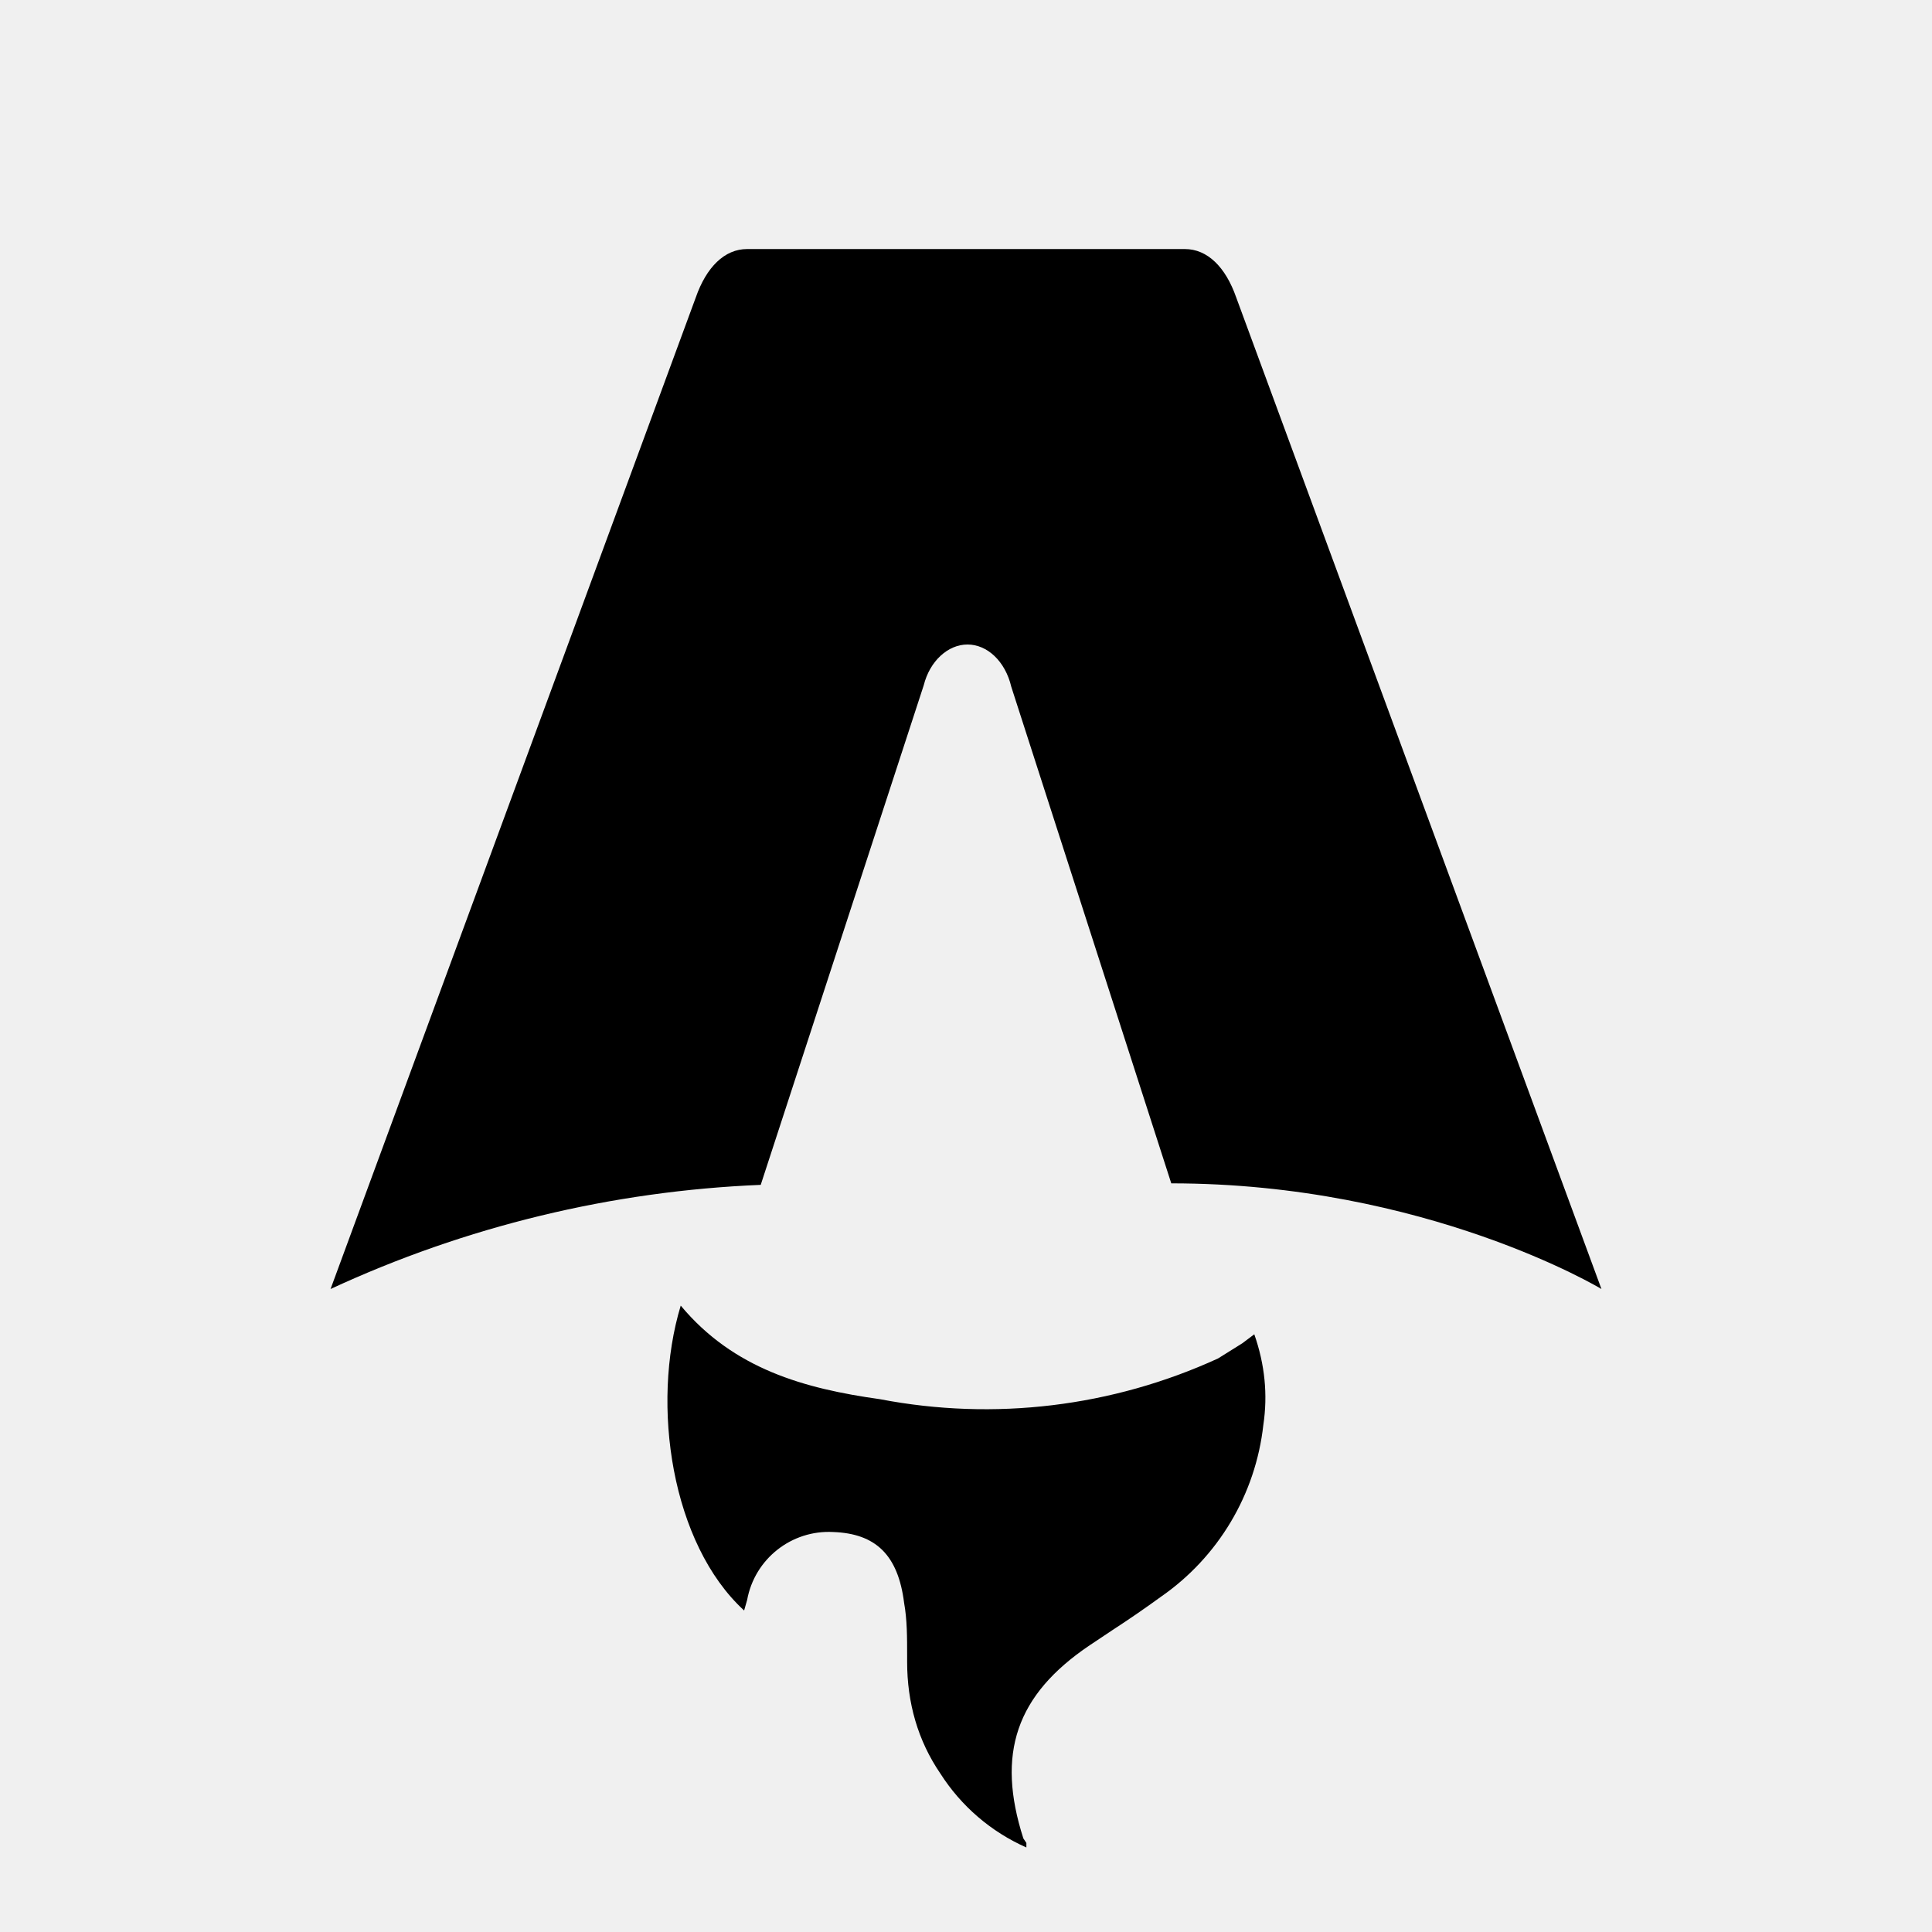
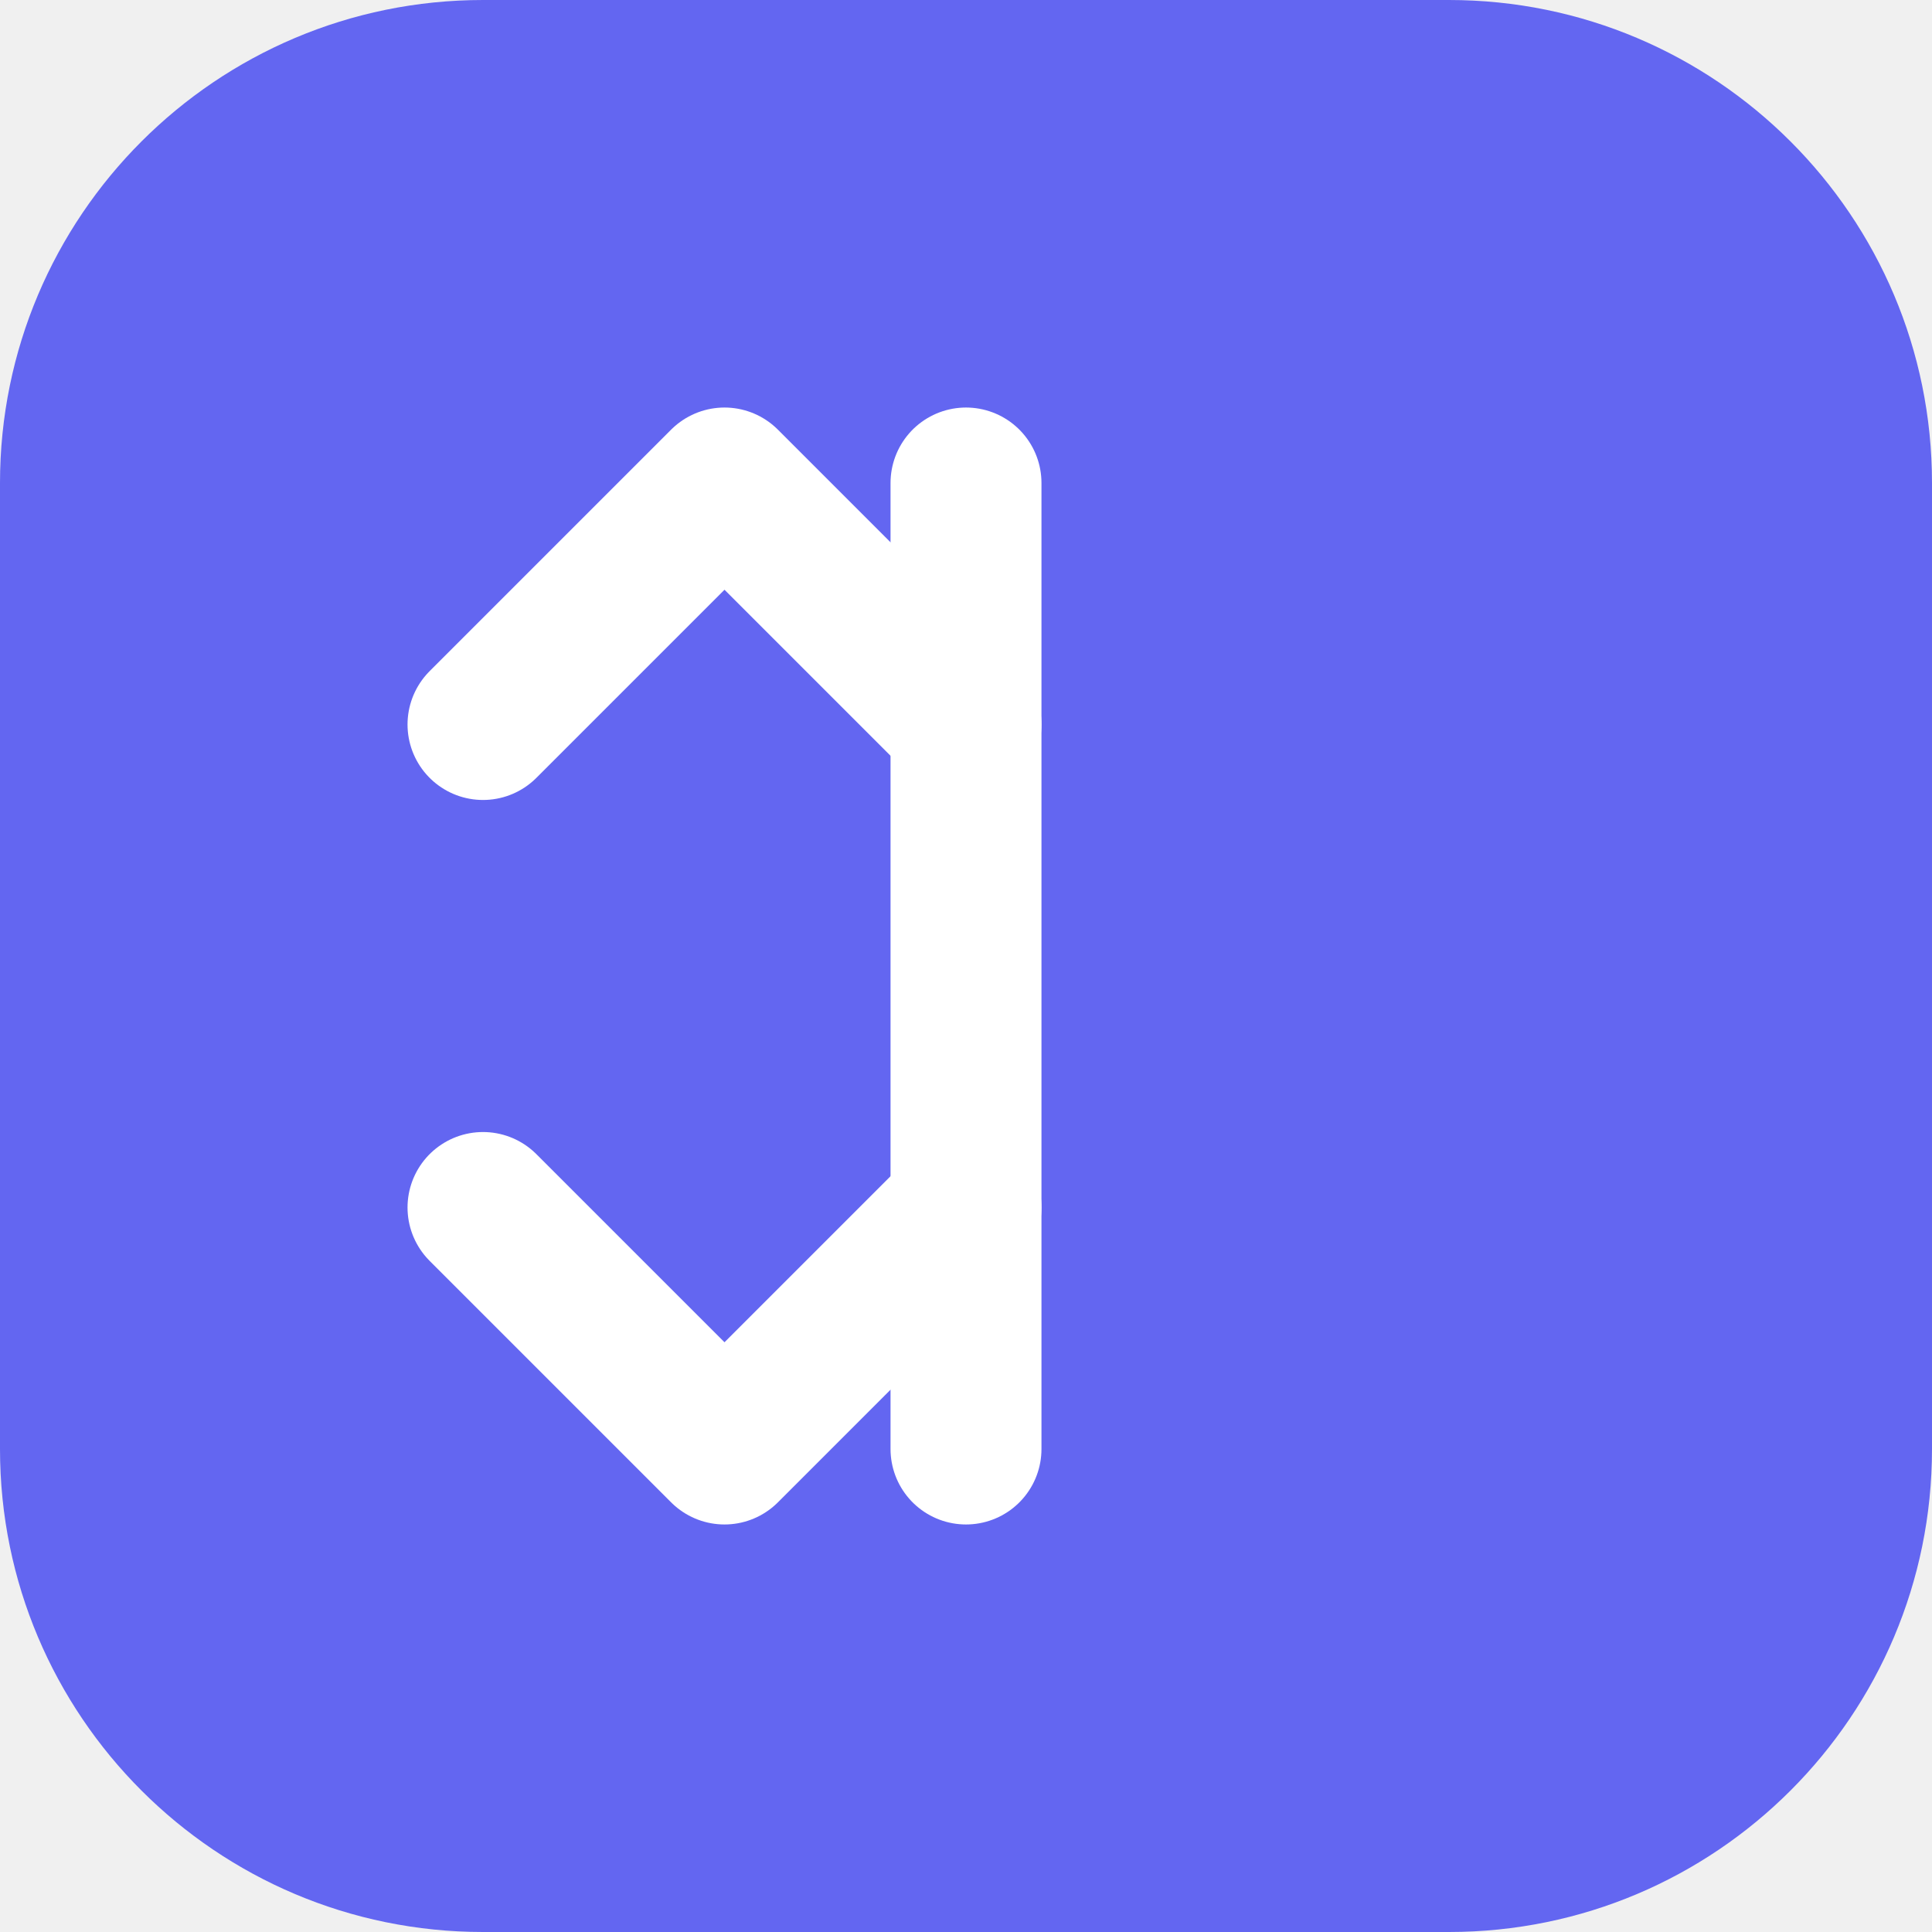
- <svg xmlns="http://www.w3.org/2000/svg" fill="none" viewBox="0 0 128 128">
-   <path d="M50.4 78.5a75.1 75.1 0 0 0-28.5 6.9l24.2-65.7c.7-2 1.9-3.2 3.4-3.2h29c1.5 0 2.7 1.2 3.4 3.2l24.2 65.7s-11.6-7-28.5-7L67 45.5c-.4-1.7-1.6-2.8-2.9-2.8-1.3 0-2.5 1.1-2.9 2.7L50.4 78.5Zm-1.1 28.2Zm-4.2-20.2c-2 6.6-.6 15.8 4.2 20.2a17.5 17.5 0 0 1 .2-.7 5.5 5.5 0 0 1 5.7-4.5c2.8.1 4.3 1.5 4.7 4.7.2 1.1.2 2.3.2 3.5v.4c0 2.7.7 5.2 2.2 7.4a13 13 0 0 0 5.7 4.9v-.3l-.2-.3c-1.8-5.6-.5-9.5 4.4-12.8l1.5-1a73 73 0 0 0 3.2-2.2 16 16 0 0 0 6.8-11.4c.3-2 .1-4-.6-6l-.8.6-1.6 1a37 37 0 0 1-22.4 2.7c-5-.7-9.7-2-13.2-6.2Z" />
-   <style>
-         path { fill: #000; }
-         @media (prefers-color-scheme: dark) {
-             path { fill: #FFF; }
-         }
-     </style>
+ <svg xmlns="http://www.w3.org/2000/svg" viewBox="0 0 32 32" fill="none">
+   <rect width="32" height="32" rx="8" fill="#6366f1" />
+   <path d="M8 12l4-4 4 4M8 20l4 4 4-4" stroke="#fff" stroke-width="2.5" stroke-linecap="round" stroke-linejoin="round" />
+   <path d="M16 8v16" stroke="#fff" stroke-width="2.5" stroke-linecap="round" />
</svg>
